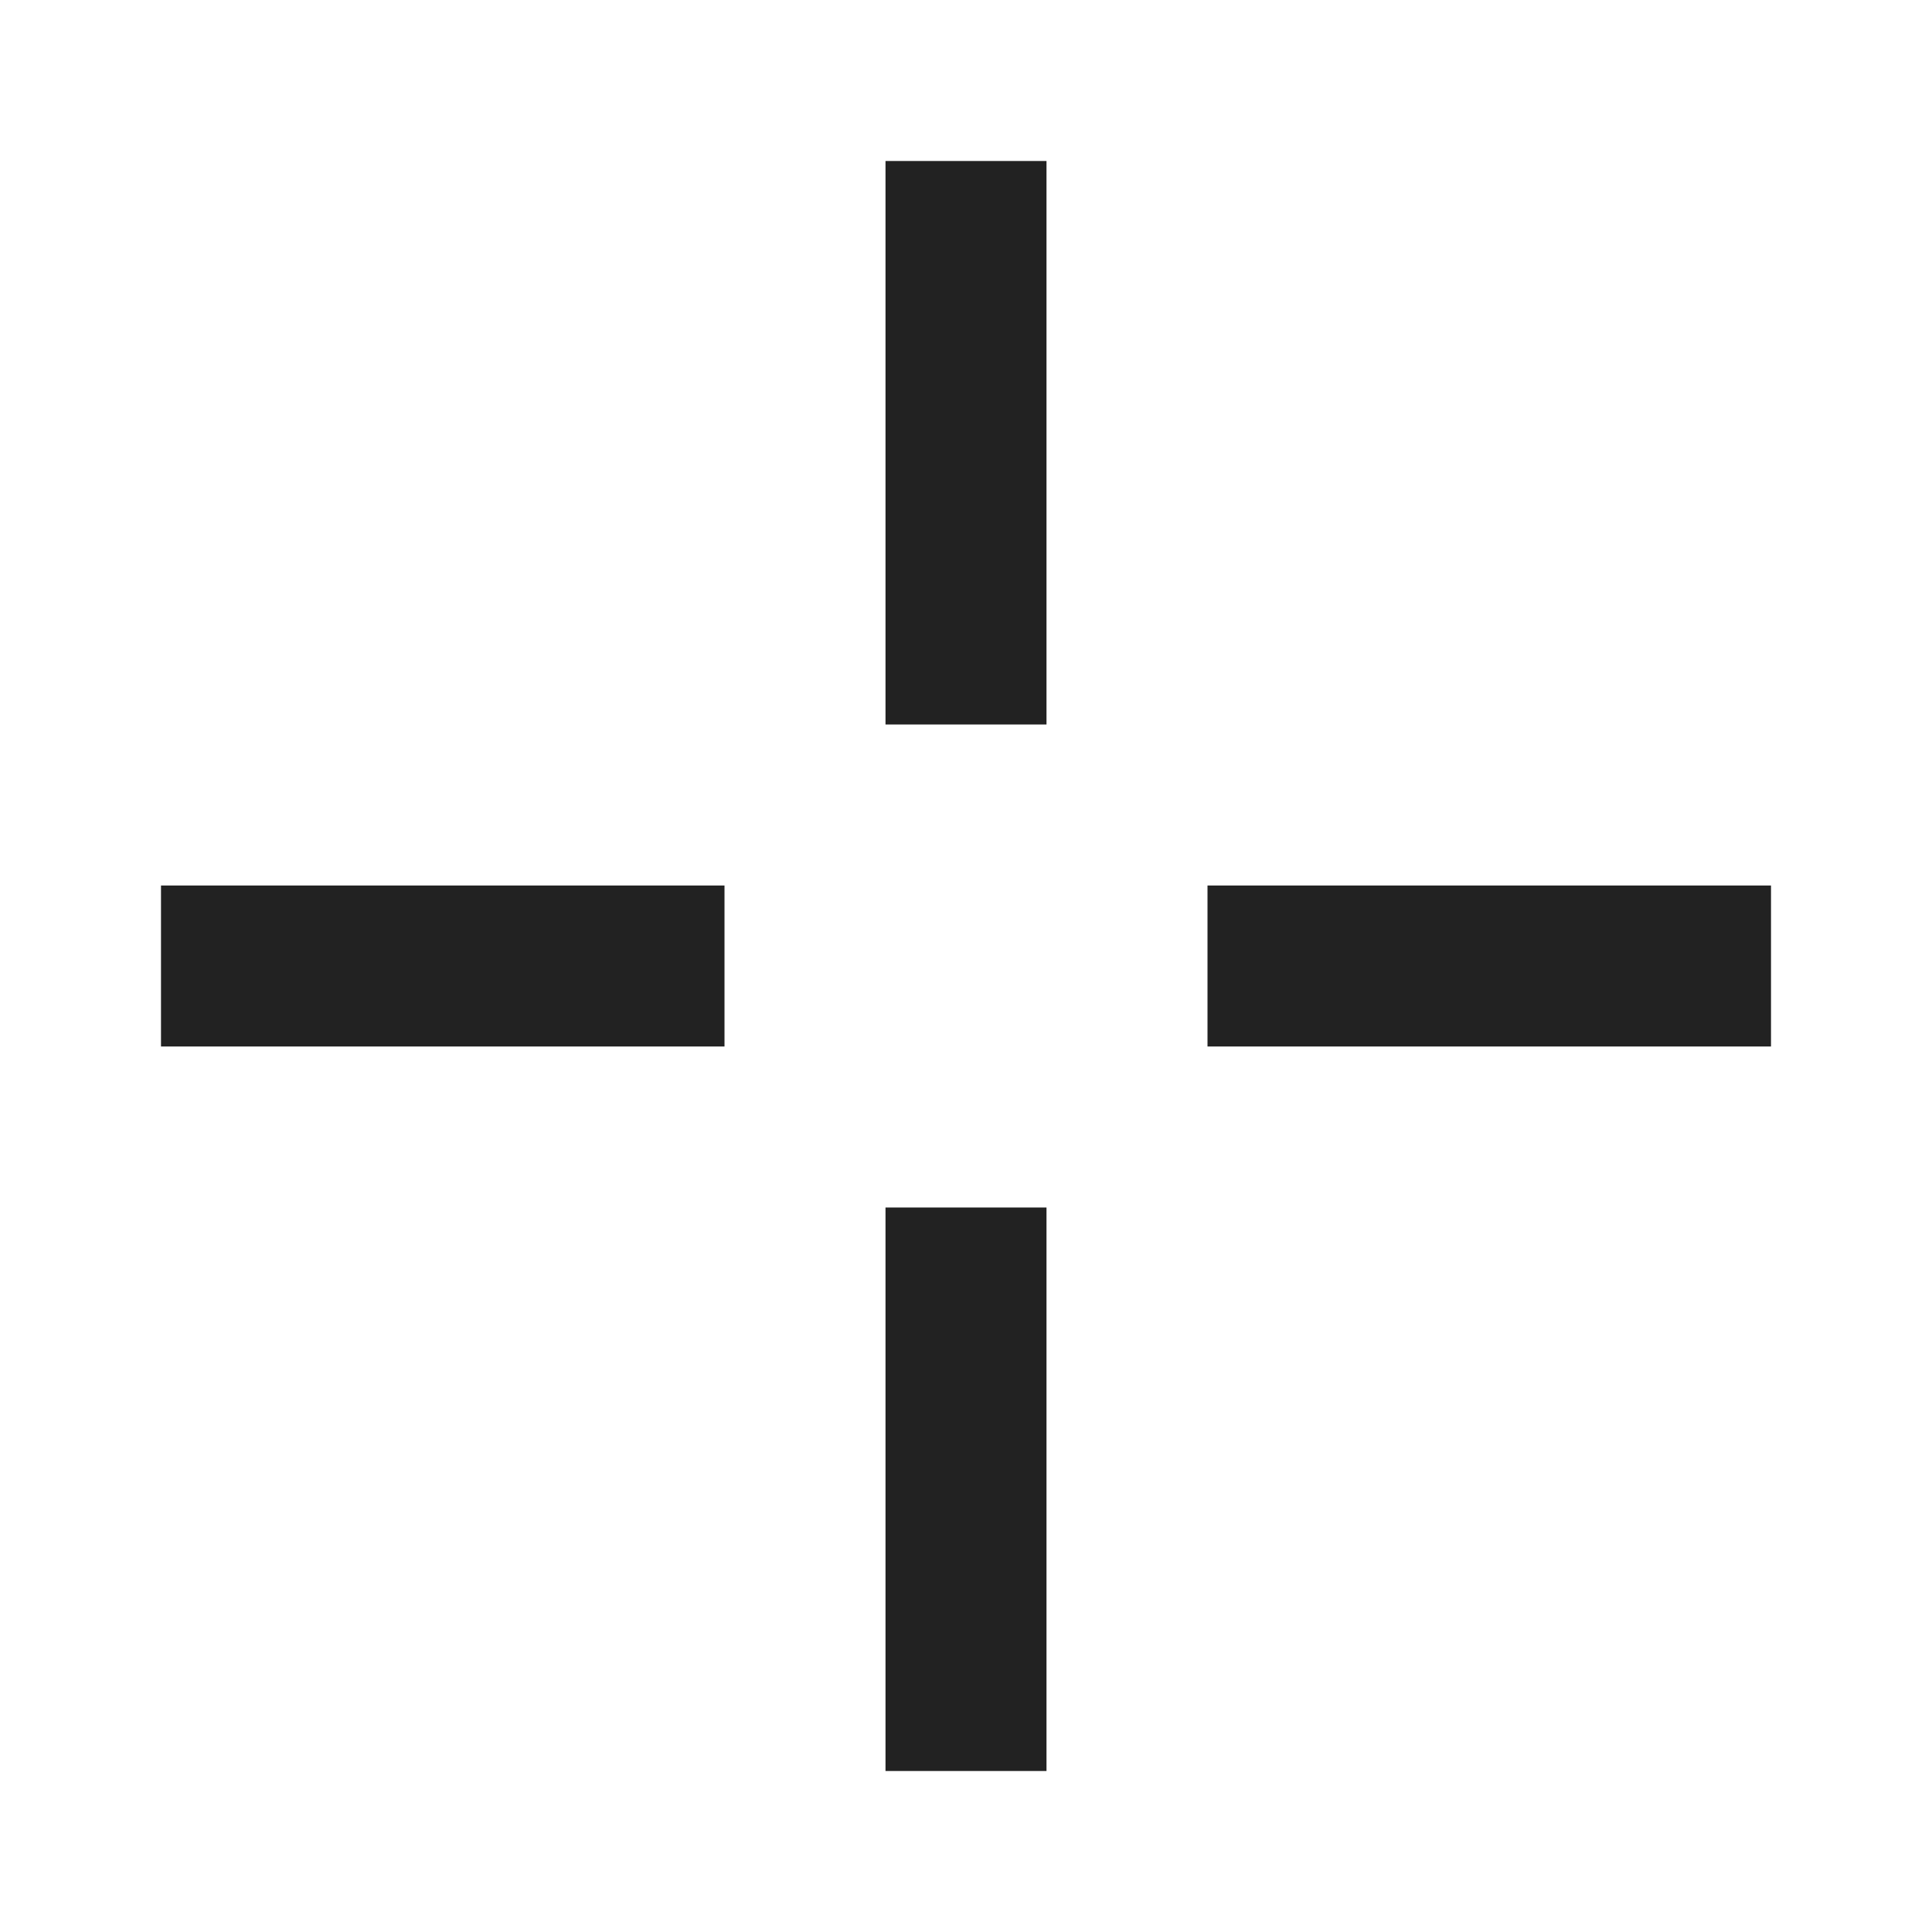
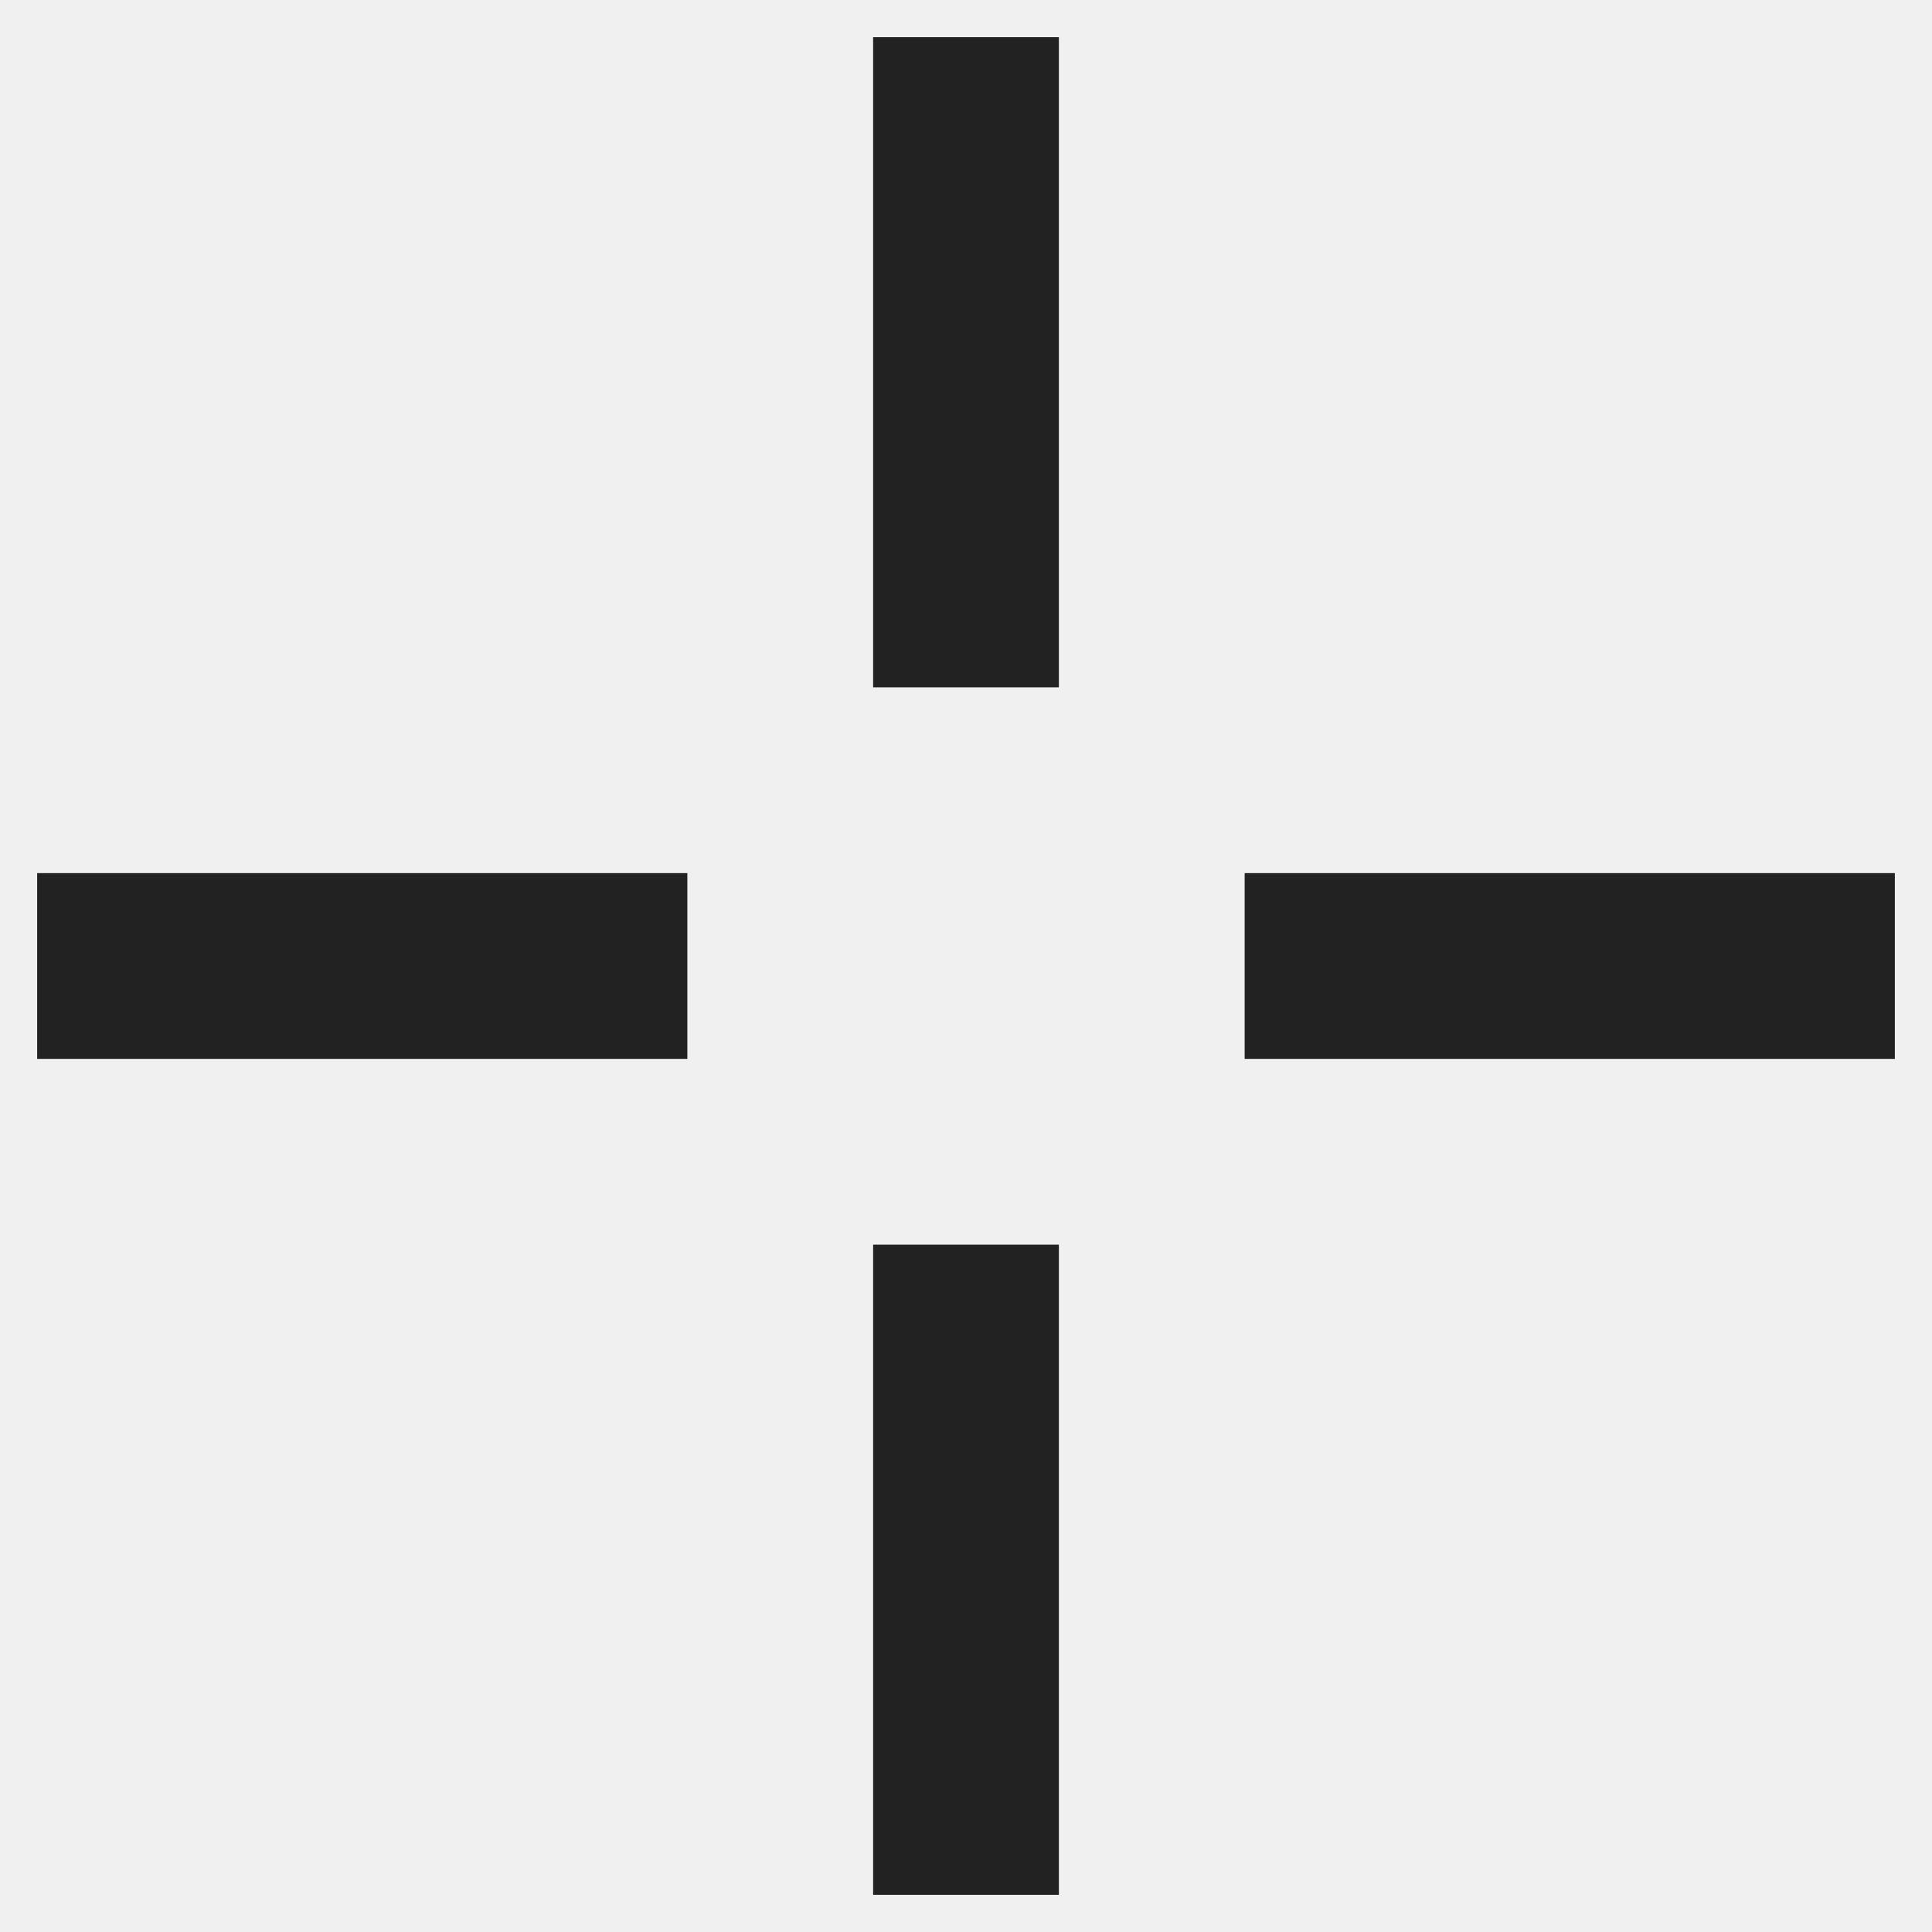
- <svg xmlns="http://www.w3.org/2000/svg" width="30" height="30" viewBox="0 0 30 30" fill="none">
-   <rect width="30" height="30" fill="white" />
-   <path d="M16.25 2.5H13.75V11.25H16.25V2.5ZM16.25 18.75H13.75V27.5H16.25V18.75ZM11.25 13.75H2.5V16.25H11.25V13.75ZM27.5 13.75H18.75V16.25H27.5V13.75Z" fill="#222222" />
+ <svg xmlns="http://www.w3.org/2000/svg" width="22" height="22" viewBox="0 0 26 26" fill="none">
+   <path d="M14.25 0.5H11.75V9.25H14.25V0.5ZM14.25 16.75H11.75V25.5H14.25V16.75ZM9.25 11.75H0.5V14.25H9.25V11.75ZM25.5 11.75H16.75V14.25H25.5V11.75Z" fill="#222222" />
</svg>
